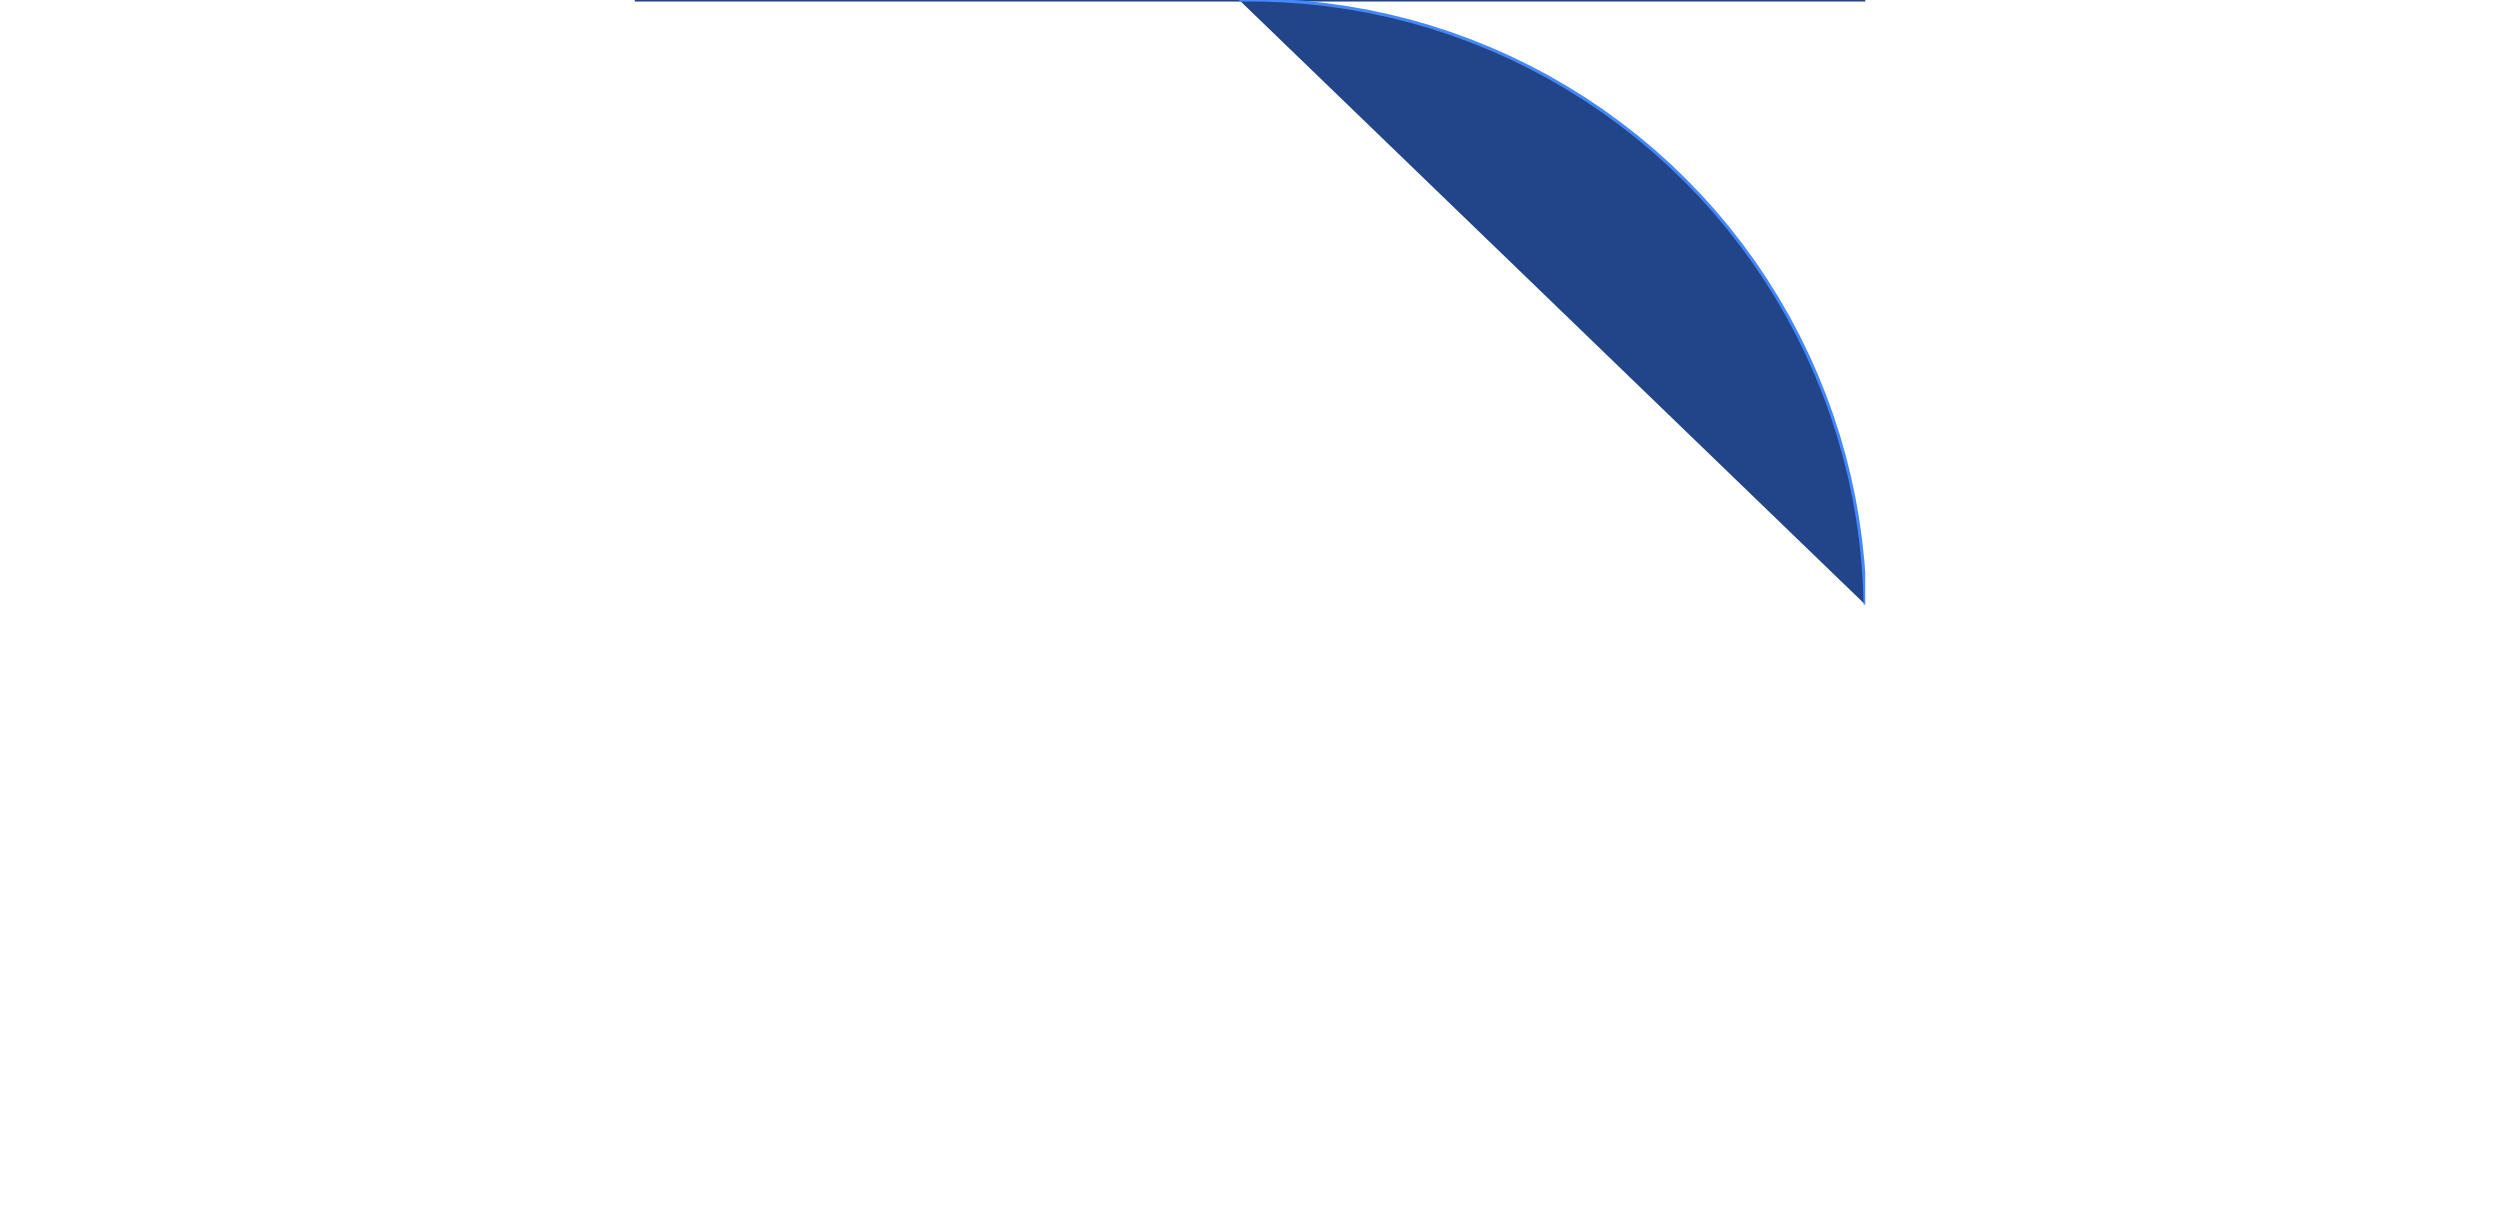
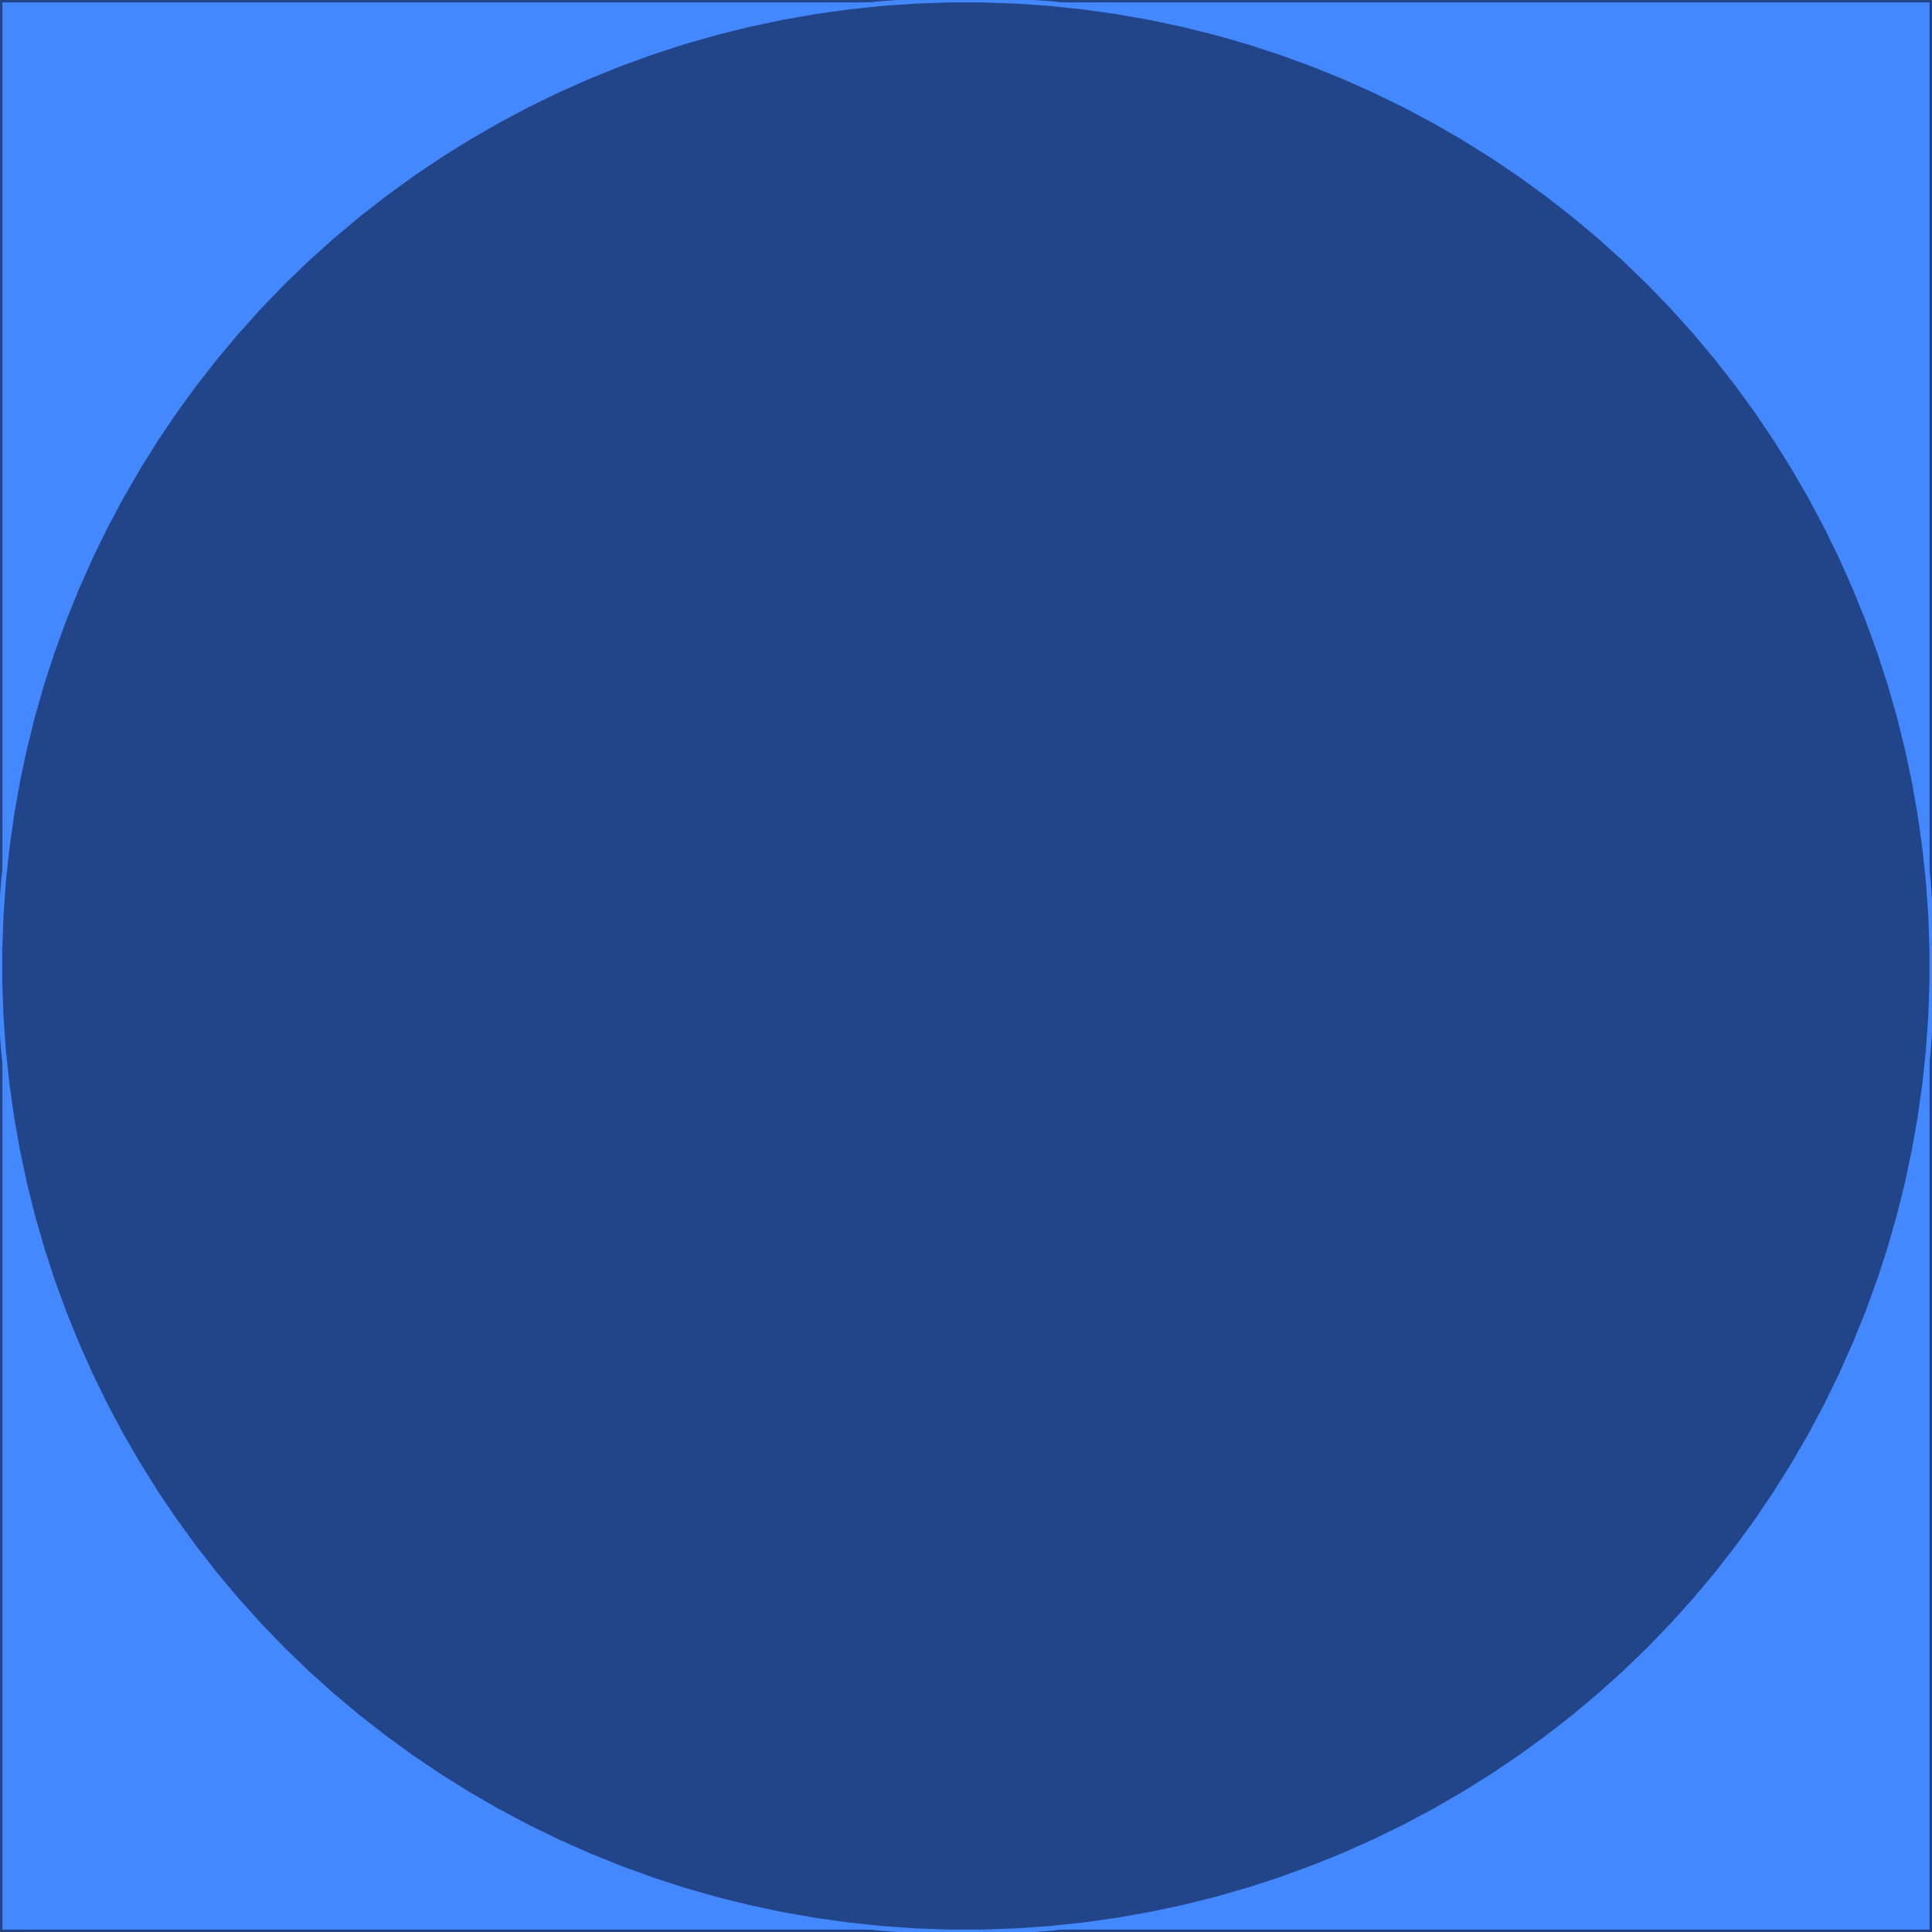
<svg xmlns="http://www.w3.org/2000/svg" width="100%" height="100%" transform-origin="50% 50%">
  <symbol id="turtle-symbol" viewBox="0 0 42 42" transform-origin="50% 50%">
    <svg viewBox="0 0 42 42" transform-origin="50% 50%" width="100%" height="100%">
      <path id="turtle-path" d="m 0 0" stroke="currentcolor" stroke-width="0.25%" fill="transparent" class="foreground-stroke" transform-origin="50% 50%">
      </path>
      <g id="turtle-children">
-         <path id="turtle-square-path" d="m 0 0   l 42 0 l 2.572 E -15 42 l -42 5.144 E -15 l -7.715 E -15 -42" stroke="#224488" stroke-width="0.25%" fill="#4488ff" class="foreground-stroke" transform-origin="50% 50%">
+         <path id="turtle-square-path" d="m 0 0   l 42 0 l 0 42 l -42 0 l -0 -42" stroke="#224488" stroke-width="0.25%" fill="#4488ff" class="foreground-stroke" transform-origin="50% 50%">
        </path>
-         <path id="turtle-circle-path" d="m 20.631 0   l 0.733 0 l 0.733 0.026 l 0.731 0.051 l 0.729 0.077 l 0.726 0.102 l 0.722 0.127 l 0.717 0.152 l 0.711 0.177 l 0.705 0.202 l 0.697 0.227 l 0.689 0.251 l 0.68 0.275 l 0.67 0.298 l 0.659 0.321 l 0.647 0.344 l 0.635 0.367 l 0.622 0.388 l 0.608 0.41 l 0.593 0.431 l 0.578 0.451 l 0.562 0.471 l 0.545 0.49 l 0.527 0.509 l 0.509 0.527 l 0.49 0.545 l 0.471 0.562 l 0.451 0.578 l 0.431 0.593 l 0.41 0.608 l 0.388 0.622 l 0.367 0.635 l 0.344 0.647 l 0.321 0.659 l 0.298 0.67 l 0.275 0.68 l 0.251 0.689 l 0.227 0.697 l 0.202 0.705 l 0.177 0.711 l 0.152 0.717 l 0.127 0.722 l 0.102 0.726 l 0.077 0.729 l 0.051 0.731 l 0.026 0.733 l 4.489 E -17 0.733 l -0.026 0.733 l -0.051 0.731 l -0.077 0.729 l -0.102 0.726 l -0.127 0.722 l -0.152 0.717 l -0.177 0.711 l -0.202 0.705 l -0.227 0.697 l -0.251 0.689 l -0.275 0.68 l -0.298 0.67 l -0.321 0.659 l -0.344 0.647 l -0.367 0.635 l -0.388 0.622 l -0.41 0.608 l -0.431 0.593 l -0.451 0.578 l -0.471 0.562 l -0.49 0.545 l -0.509 0.527 l -0.527 0.509 l -0.545 0.49 l -0.562 0.471 l -0.578 0.451 l -0.593 0.431 l -0.608 0.41 l -0.622 0.388 l -0.635 0.367 l -0.647 0.344 l -0.659 0.321 l -0.67 0.298 l -0.68 0.275 l -0.689 0.251 l -0.697 0.227 l -0.705 0.202 l -0.711 0.177 l -0.717 0.152 l -0.722 0.127 l -0.726 0.102 l -0.729 0.077 l -0.731 0.051 l -0.733 0.026 l -0.733 8.977 E -17 l -0.733 -0.026 l -0.731 -0.051 l -0.729 -0.077 l -0.726 -0.102 l -0.722 -0.127 l -0.717 -0.152 l -0.711 -0.177 l -0.705 -0.202 l -0.697 -0.227 l -0.689 -0.251 l -0.68 -0.275 l -0.67 -0.298 l -0.659 -0.321 l -0.647 -0.344 l -0.635 -0.367 l -0.622 -0.388 l -0.608 -0.41 l -0.593 -0.431 l -0.578 -0.451 l -0.562 -0.471 l -0.545 -0.49 l -0.527 -0.509 l -0.509 -0.527 l -0.49 -0.545 l -0.471 -0.562 l -0.451 -0.578 l -0.431 -0.593 l -0.41 -0.608 l -0.388 -0.622 l -0.367 -0.635 l -0.344 -0.647 l -0.321 -0.659 l -0.298 -0.67 l -0.275 -0.68 l -0.251 -0.689 l -0.227 -0.697 l -0.202 -0.705 l -0.177 -0.711 l -0.152 -0.717 l -0.127 -0.722 l -0.102 -0.726 l -0.077 -0.729 l -0.051 -0.731 l -0.026 -0.733 l -1.347 E -16 -0.733 l 0.026 -0.733 l 0.051 -0.731 l 0.077 -0.729 l 0.102 -0.726 l 0.127 -0.722 l 0.152 -0.717 l 0.177 -0.711 l 0.202 -0.705 l 0.227 -0.697 l 0.251 -0.689 l 0.275 -0.68 l 0.298 -0.67 l 0.321 -0.659 l 0.344 -0.647 l 0.367 -0.635 l 0.388 -0.622 l 0.41 -0.608 l 0.431 -0.593 l 0.451 -0.578 l 0.471 -0.562 l 0.49 -0.545 l 0.509 -0.527 l 0.527 -0.509 l 0.545 -0.49 l 0.562 -0.471 l 0.578 -0.451 l 0.593 -0.431 l 0.608 -0.41 l 0.622 -0.388 l 0.635 -0.367 l 0.647 -0.344 l 0.659 -0.321 l 0.67 -0.298 l 0.68 -0.275 l 0.689 -0.251 l 0.697 -0.227 l 0.705 -0.202 l 0.711 -0.177 l 0.717 -0.152 l 0.722 -0.127 l 0.726 -0.102 l 0.729 -0.077 l 0.731 -0.051 l 0.733 -0.026" stroke="#4488ff" stroke-width="0.25%" fill="#224488" class="foreground-stroke" transform-origin="50% 50%">
+         <path id="turtle-circle-path" d="m 20.631 0   l 0.733 0 l 0.733 0.026 l 0.731 0.051 l 0.729 0.077 l 0.726 0.102 l 0.722 0.127 l 0.717 0.152 l 0.711 0.177 l 0.705 0.202 l 0.697 0.227 l 0.689 0.251 l 0.68 0.275 l 0.67 0.298 l 0.659 0.321 l 0.647 0.344 l 0.635 0.367 l 0.622 0.388 l 0.608 0.41 l 0.593 0.431 l 0.578 0.451 l 0.562 0.471 l 0.545 0.49 l 0.527 0.509 l 0.509 0.527 l 0.49 0.545 l 0.471 0.562 l 0.451 0.578 l 0.431 0.593 l 0.41 0.608 l 0.388 0.622 l 0.367 0.635 l 0.344 0.647 l 0.321 0.659 l 0.298 0.67 l 0.275 0.68 l 0.251 0.689 l 0.227 0.697 l 0.202 0.705 l 0.177 0.711 l 0.152 0.717 l 0.127 0.722 l 0.102 0.726 l 0.077 0.729 l 0.051 0.731 l 0.026 0.733 l 0 0.733 l -0.026 0.733 l -0.051 0.731 l -0.077 0.729 l -0.102 0.726 l -0.127 0.722 l -0.152 0.717 l -0.177 0.711 l -0.202 0.705 l -0.227 0.697 l -0.251 0.689 l -0.275 0.68 l -0.298 0.67 l -0.321 0.659 l -0.344 0.647 l -0.367 0.635 l -0.388 0.622 l -0.41 0.608 l -0.431 0.593 l -0.451 0.578 l -0.471 0.562 l -0.49 0.545 l -0.509 0.527 l -0.527 0.509 l -0.545 0.49 l -0.562 0.471 l -0.578 0.451 l -0.593 0.431 l -0.608 0.41 l -0.622 0.388 l -0.635 0.367 l -0.647 0.344 l -0.659 0.321 l -0.67 0.298 l -0.68 0.275 l -0.689 0.251 l -0.697 0.227 l -0.705 0.202 l -0.711 0.177 l -0.717 0.152 l -0.722 0.127 l -0.726 0.102 l -0.729 0.077 l -0.731 0.051 l -0.733 0.026 l -0.733 0 l -0.733 -0.026 l -0.731 -0.051 l -0.729 -0.077 l -0.726 -0.102 l -0.722 -0.127 l -0.717 -0.152 l -0.711 -0.177 l -0.705 -0.202 l -0.697 -0.227 l -0.689 -0.251 l -0.68 -0.275 l -0.67 -0.298 l -0.659 -0.321 l -0.647 -0.344 l -0.635 -0.367 l -0.622 -0.388 l -0.608 -0.41 l -0.593 -0.431 l -0.578 -0.451 l -0.562 -0.471 l -0.545 -0.49 l -0.527 -0.509 l -0.509 -0.527 l -0.49 -0.545 l -0.471 -0.562 l -0.451 -0.578 l -0.431 -0.593 l -0.41 -0.608 l -0.388 -0.622 l -0.367 -0.635 l -0.344 -0.647 l -0.321 -0.659 l -0.298 -0.67 l -0.275 -0.68 l -0.251 -0.689 l -0.227 -0.697 l -0.202 -0.705 l -0.177 -0.711 l -0.152 -0.717 l -0.127 -0.722 l -0.102 -0.726 l -0.077 -0.729 l -0.051 -0.731 l -0.026 -0.733 l -0 -0.733 l 0.026 -0.733 l 0.051 -0.731 l 0.077 -0.729 l 0.102 -0.726 l 0.127 -0.722 l 0.152 -0.717 l 0.177 -0.711 l 0.202 -0.705 l 0.227 -0.697 l 0.251 -0.689 l 0.275 -0.68 l 0.298 -0.67 l 0.321 -0.659 l 0.344 -0.647 l 0.367 -0.635 l 0.388 -0.622 l 0.41 -0.608 l 0.431 -0.593 l 0.451 -0.578 l 0.471 -0.562 l 0.49 -0.545 l 0.509 -0.527 l 0.527 -0.509 l 0.545 -0.49 l 0.562 -0.471 l 0.578 -0.451 l 0.593 -0.431 l 0.608 -0.41 l 0.622 -0.388 l 0.635 -0.367 l 0.647 -0.344 l 0.659 -0.321 l 0.67 -0.298 l 0.68 -0.275 l 0.689 -0.251 l 0.697 -0.227 l 0.705 -0.202 l 0.711 -0.177 l 0.717 -0.152 l 0.722 -0.127 l 0.726 -0.102 l 0.729 -0.077 l 0.731 -0.051 l 0.733 -0.026" stroke="#4488ff" stroke-width="0.25%" fill="#224488" class="foreground-stroke" transform-origin="50% 50%">
        </path>
      </g>
    </svg>
  </symbol>
  <use href="#turtle-symbol" width="100%" height="100%" transform-origin="50% 50%" />
</svg>
